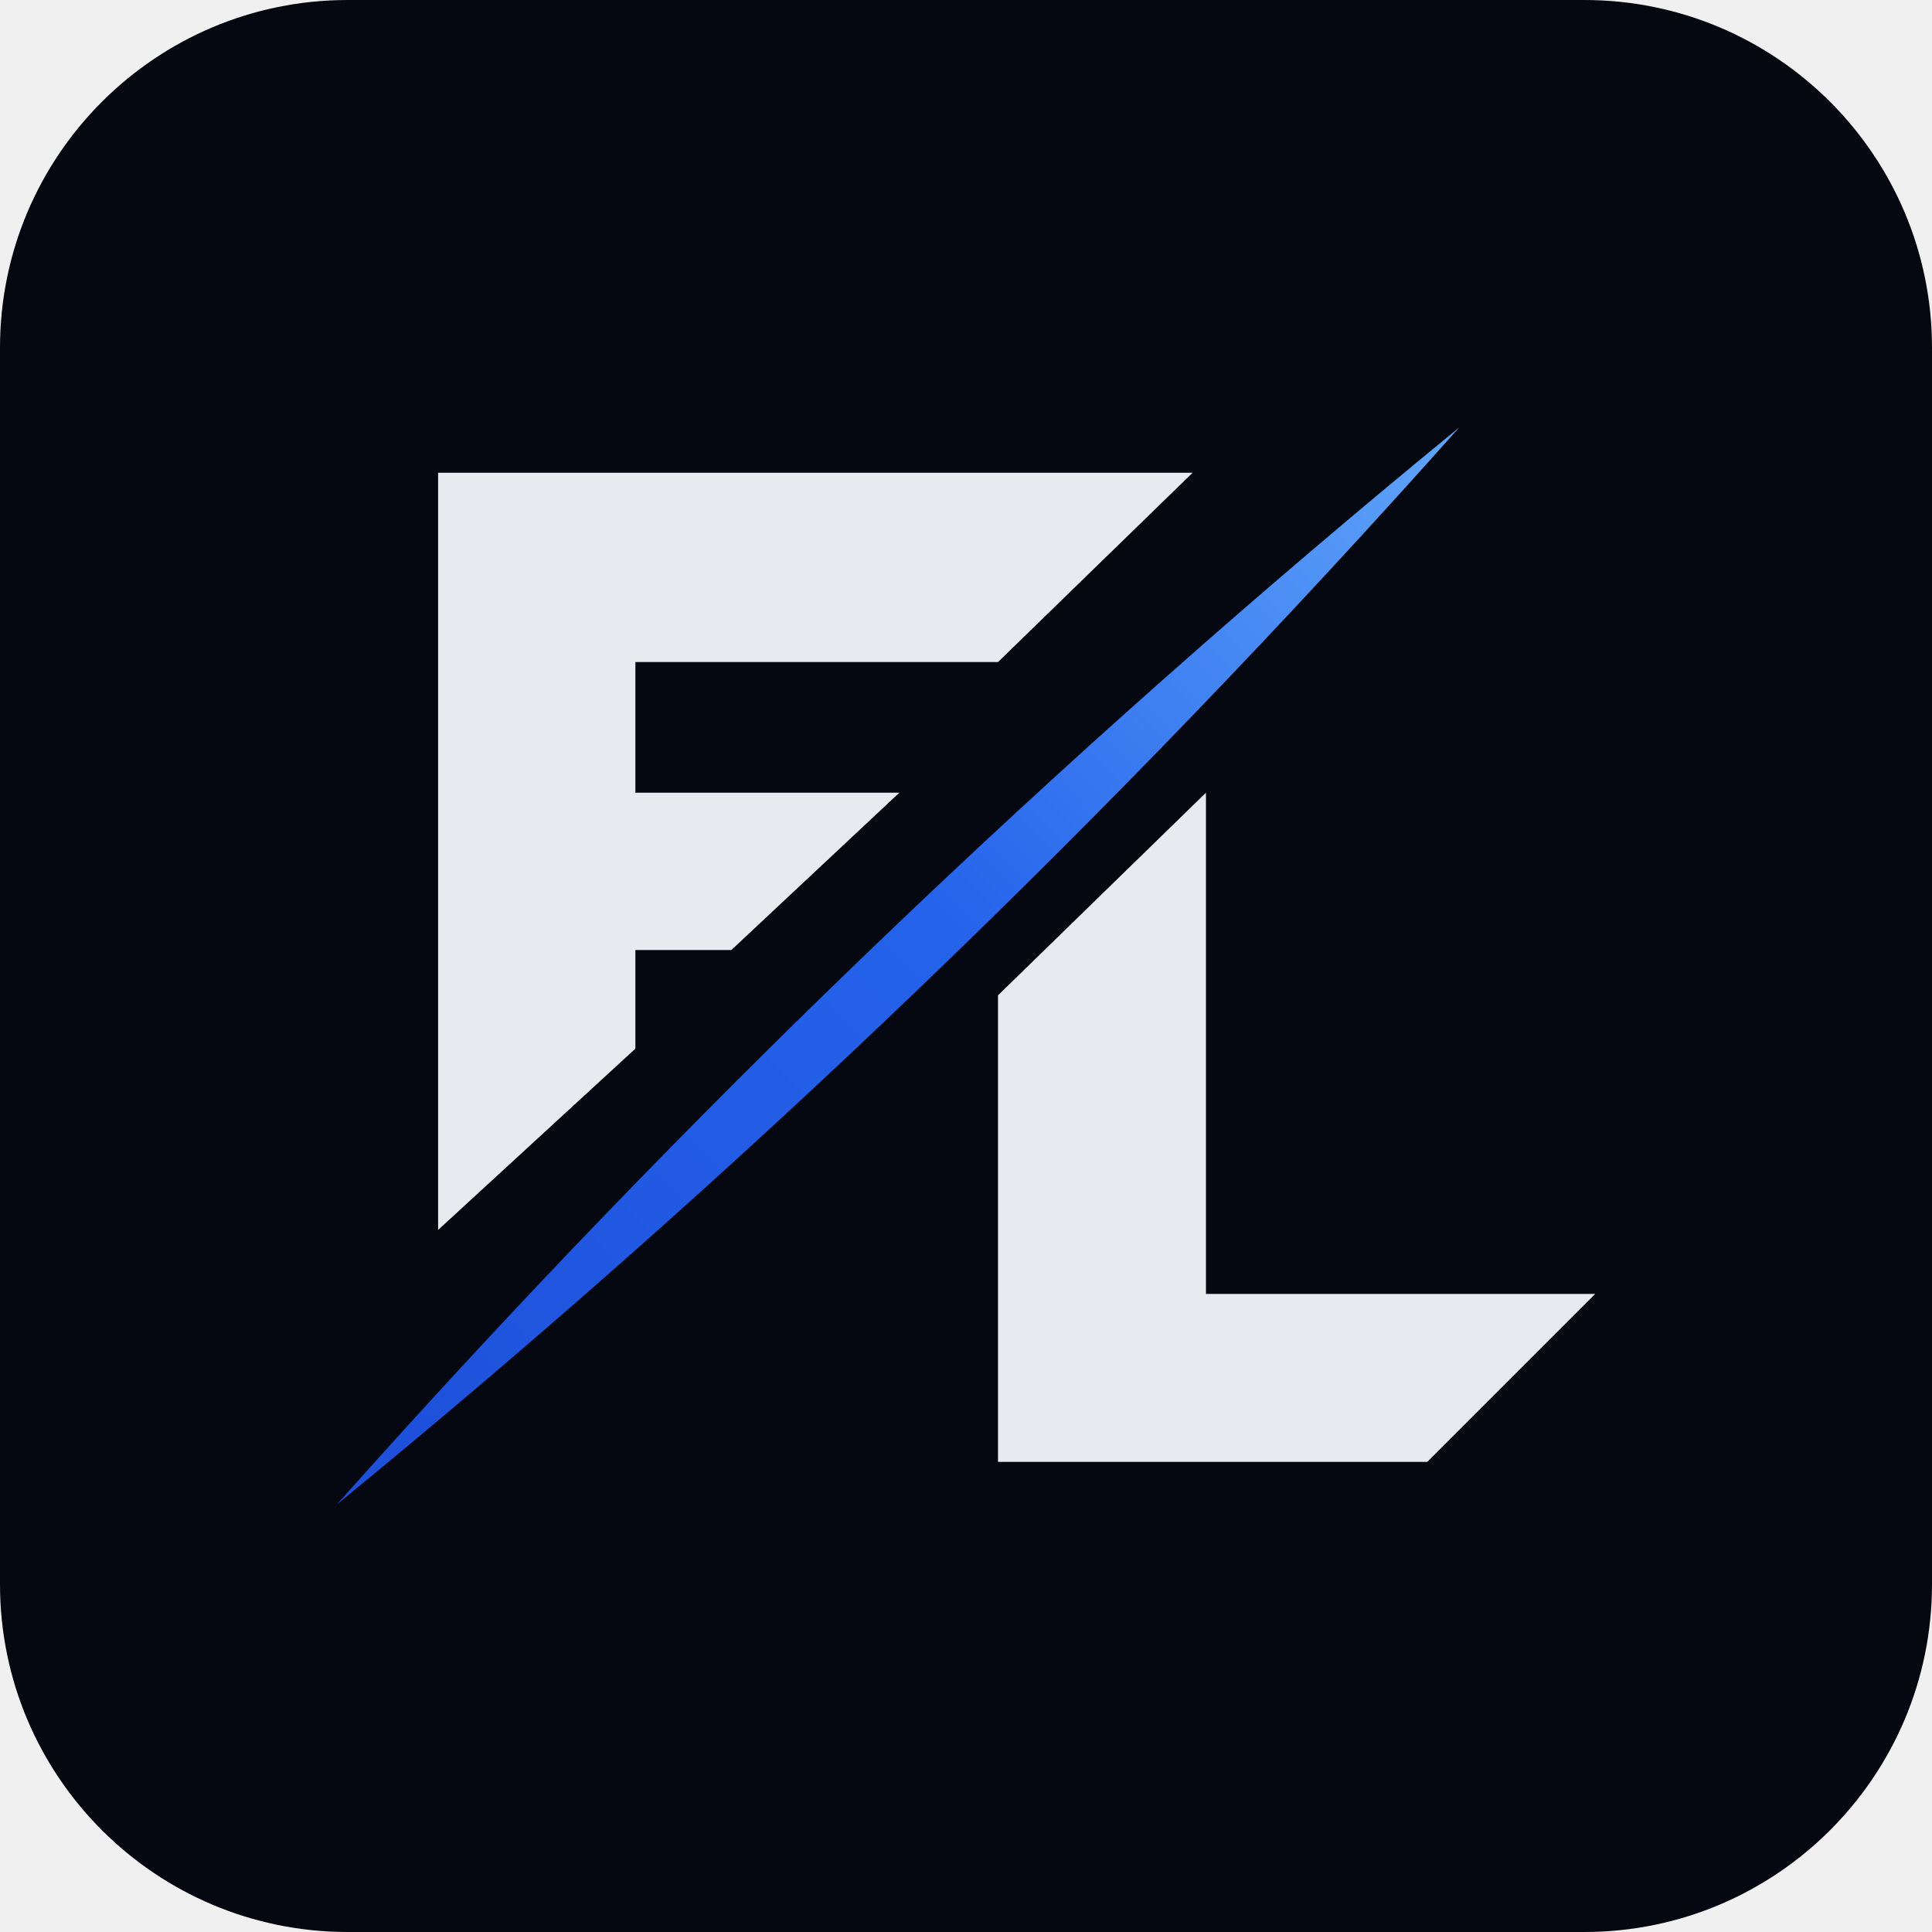
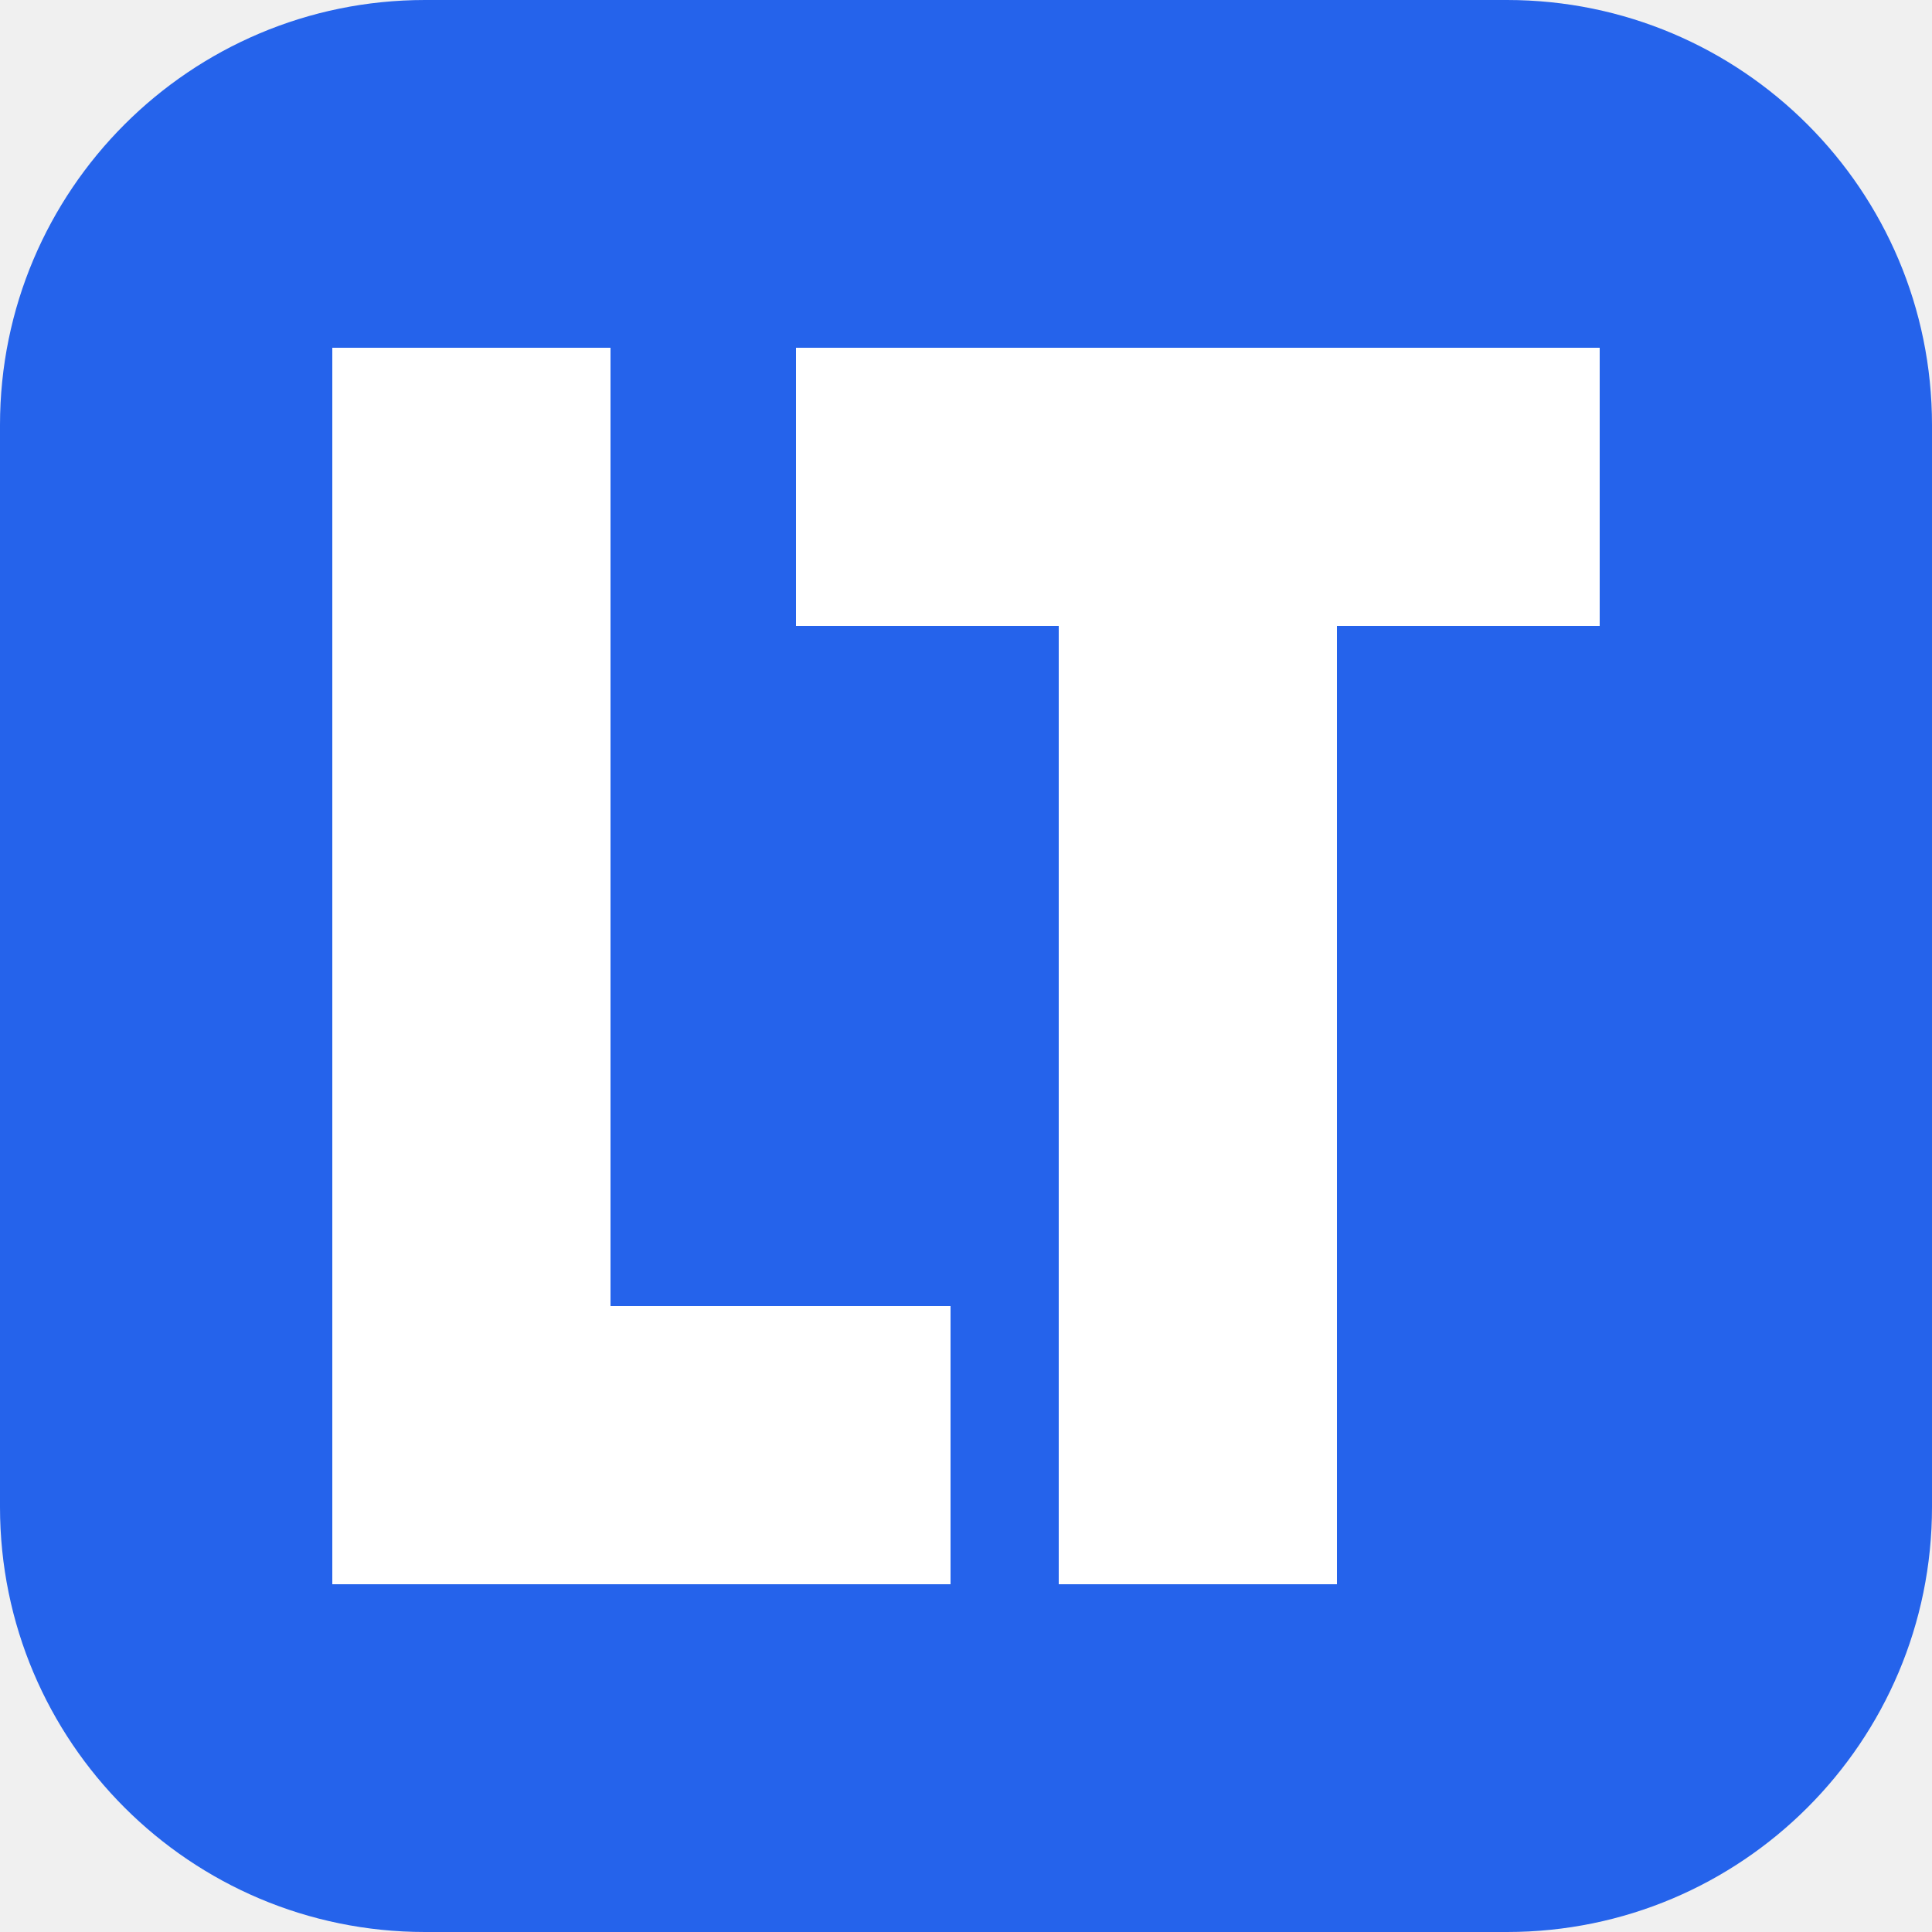
<svg xmlns="http://www.w3.org/2000/svg" viewBox="0 0 100 100">
-   <defs>
-     <linearGradient id="g1" x1="26" y1="70" x2="68" y2="29" gradientUnits="userSpaceOnUse">
-       <stop offset="0" stop-color="#1D4ED8" />
-       <stop offset=".55" stop-color="#2563EB" />
-       <stop offset="1" stop-color="#60A5FA" />
-     </linearGradient>
-   </defs>
-   <rect width="100" height="100" rx="18" fill="#050810" />
-   <g transform="translate(50 50) scale(1.38) translate(-49.9 -49.3)">
-     <g fill="#E8EAF0">
-       <path d="M30.1 30.8H58.4L51.1 37.9H37.5V42.8H47.4L41.1 48.7H37.5V52.4L30.1 59.2Z" />
-       <path d="M51.1 50.4L58.9 42.8V61.6H73.5L67.2 67.9H51.1Z" />
-     </g>
-     <path d="M26.3 69.5Q48.95 50.97 68.4 29.1Q45.75 47.63 26.3 69.5Z" fill="url(#g1)" />
+   <rect width="100" height="100" rx="22" fill="#2563EB" />
+   <g transform="translate(50 50) scale(1.6) translate(-32.5 -32)" fill="#fff">
+     <path d="M12 12h9v31h11v9H12z" />
+     <path d="M27 12h26v9h-8.5v31h-9V21H27z" />
  </g>
</svg>
